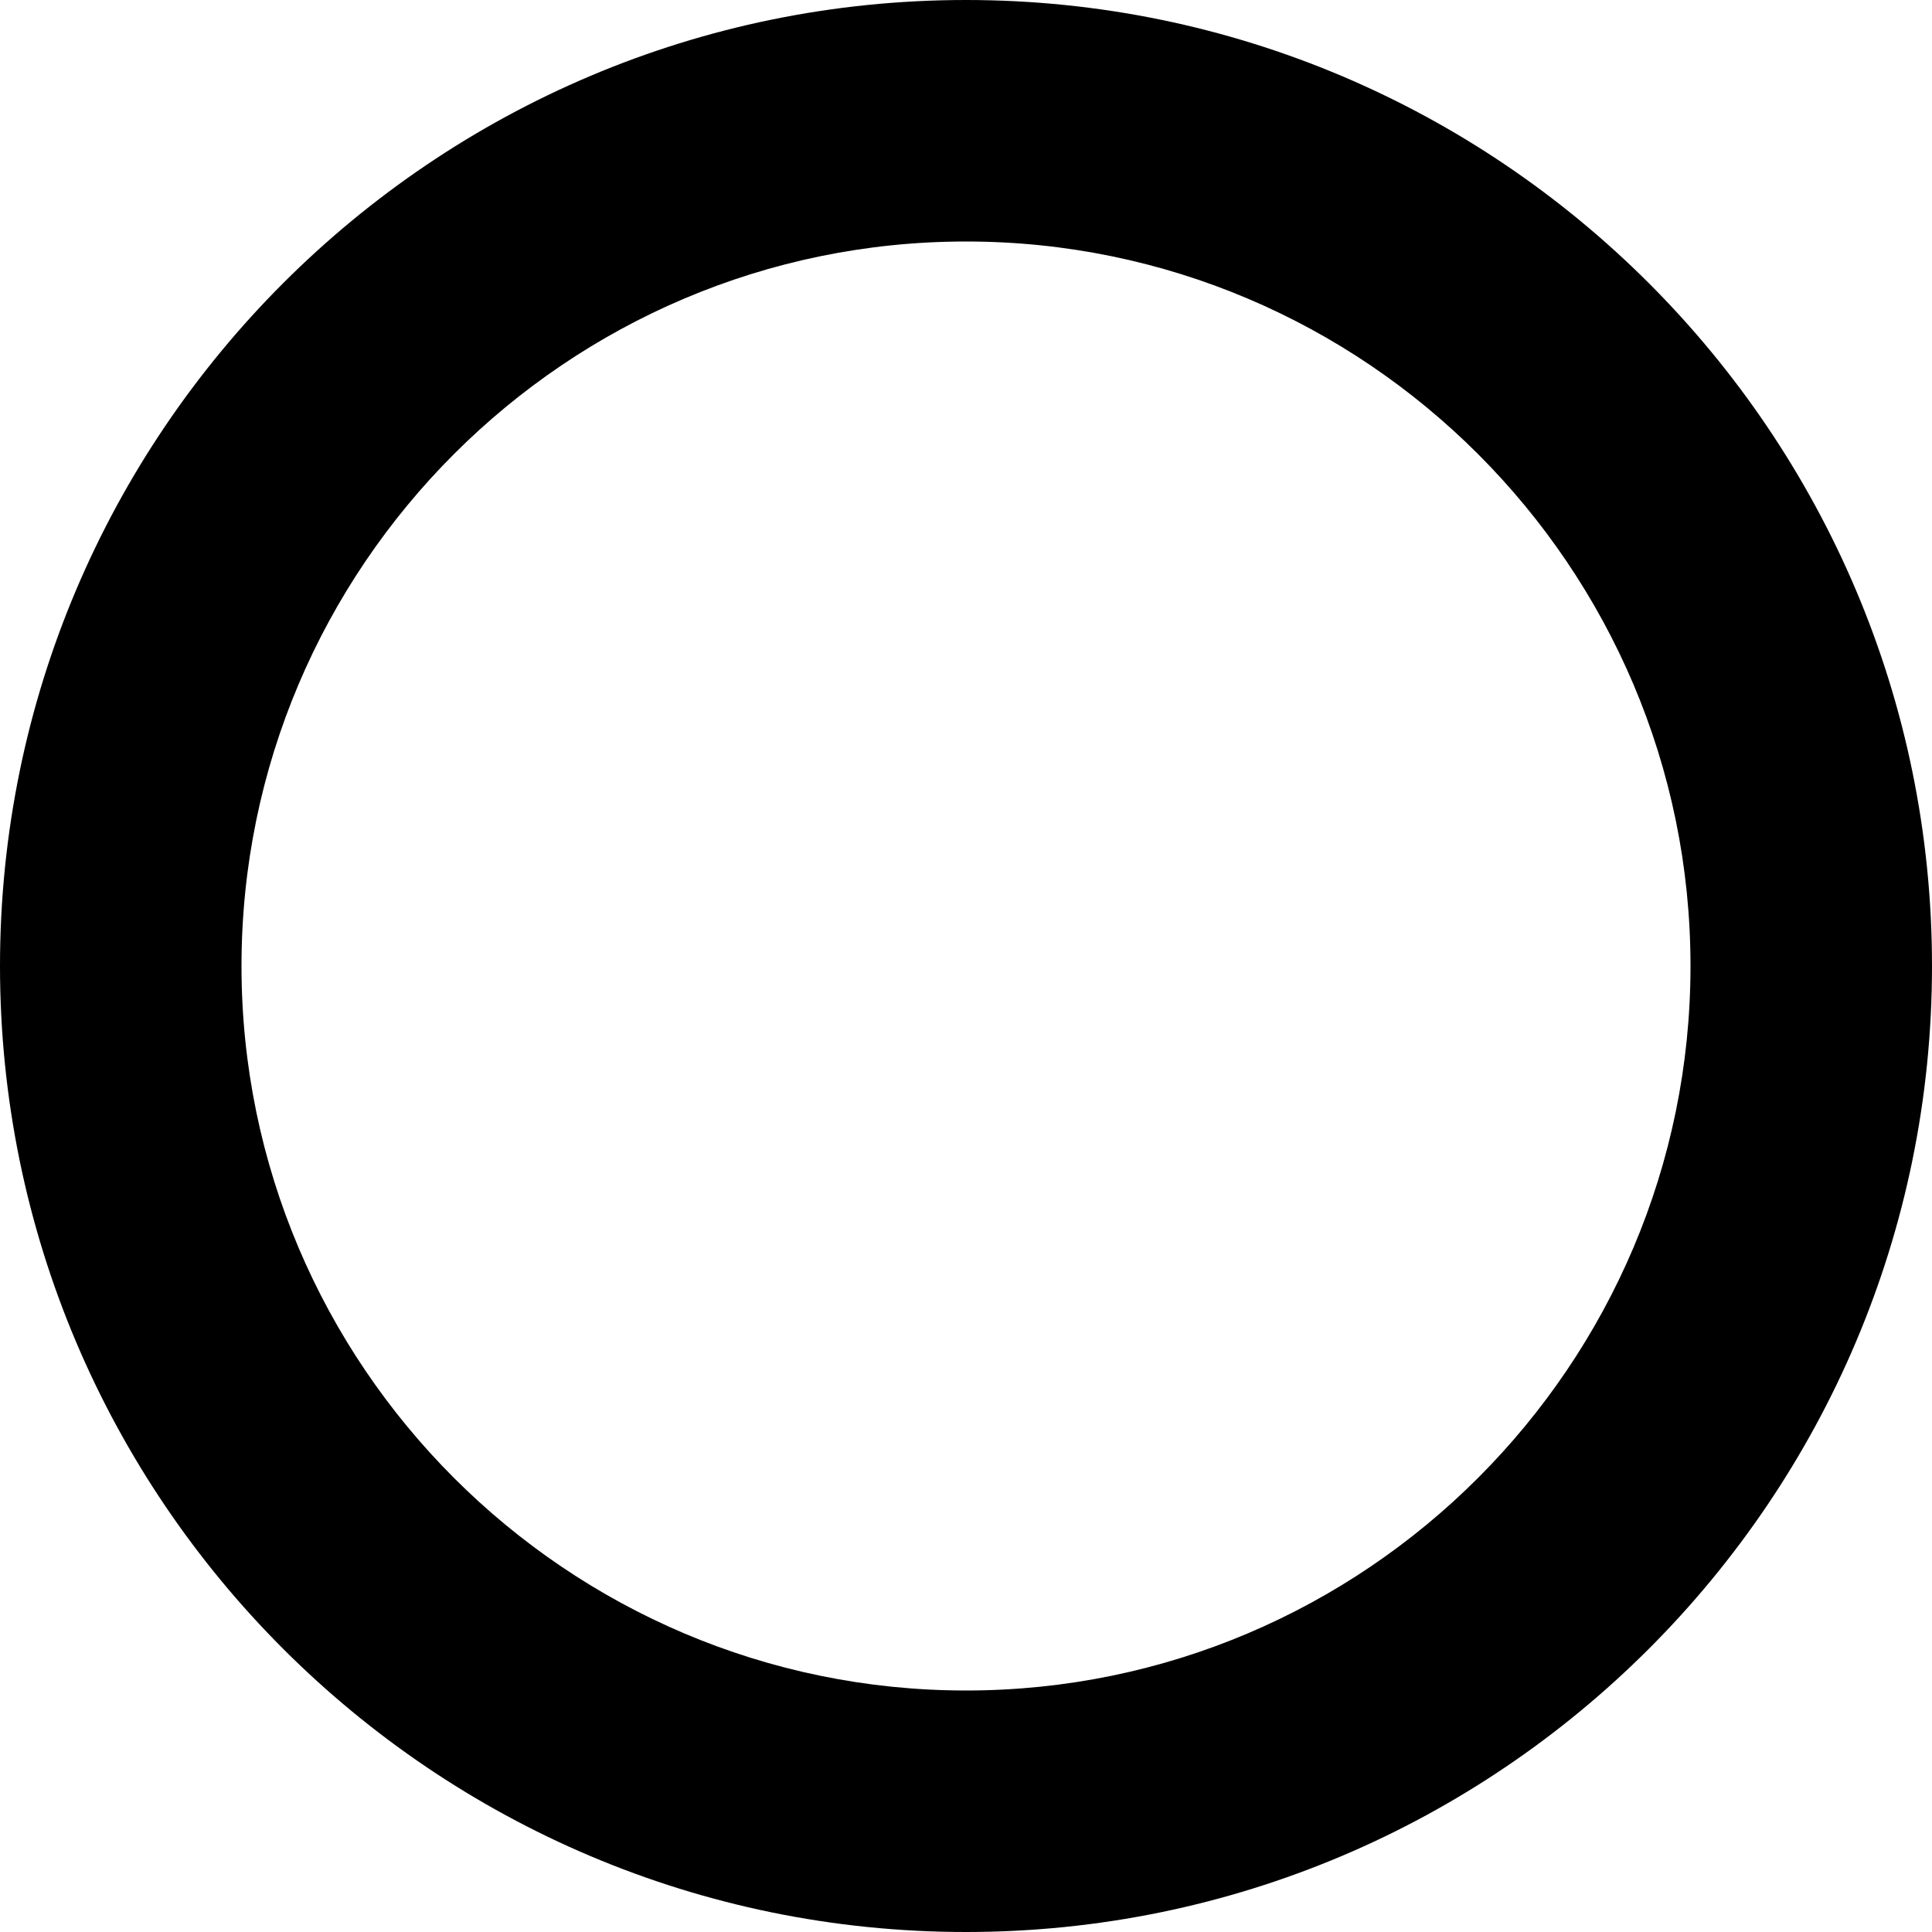
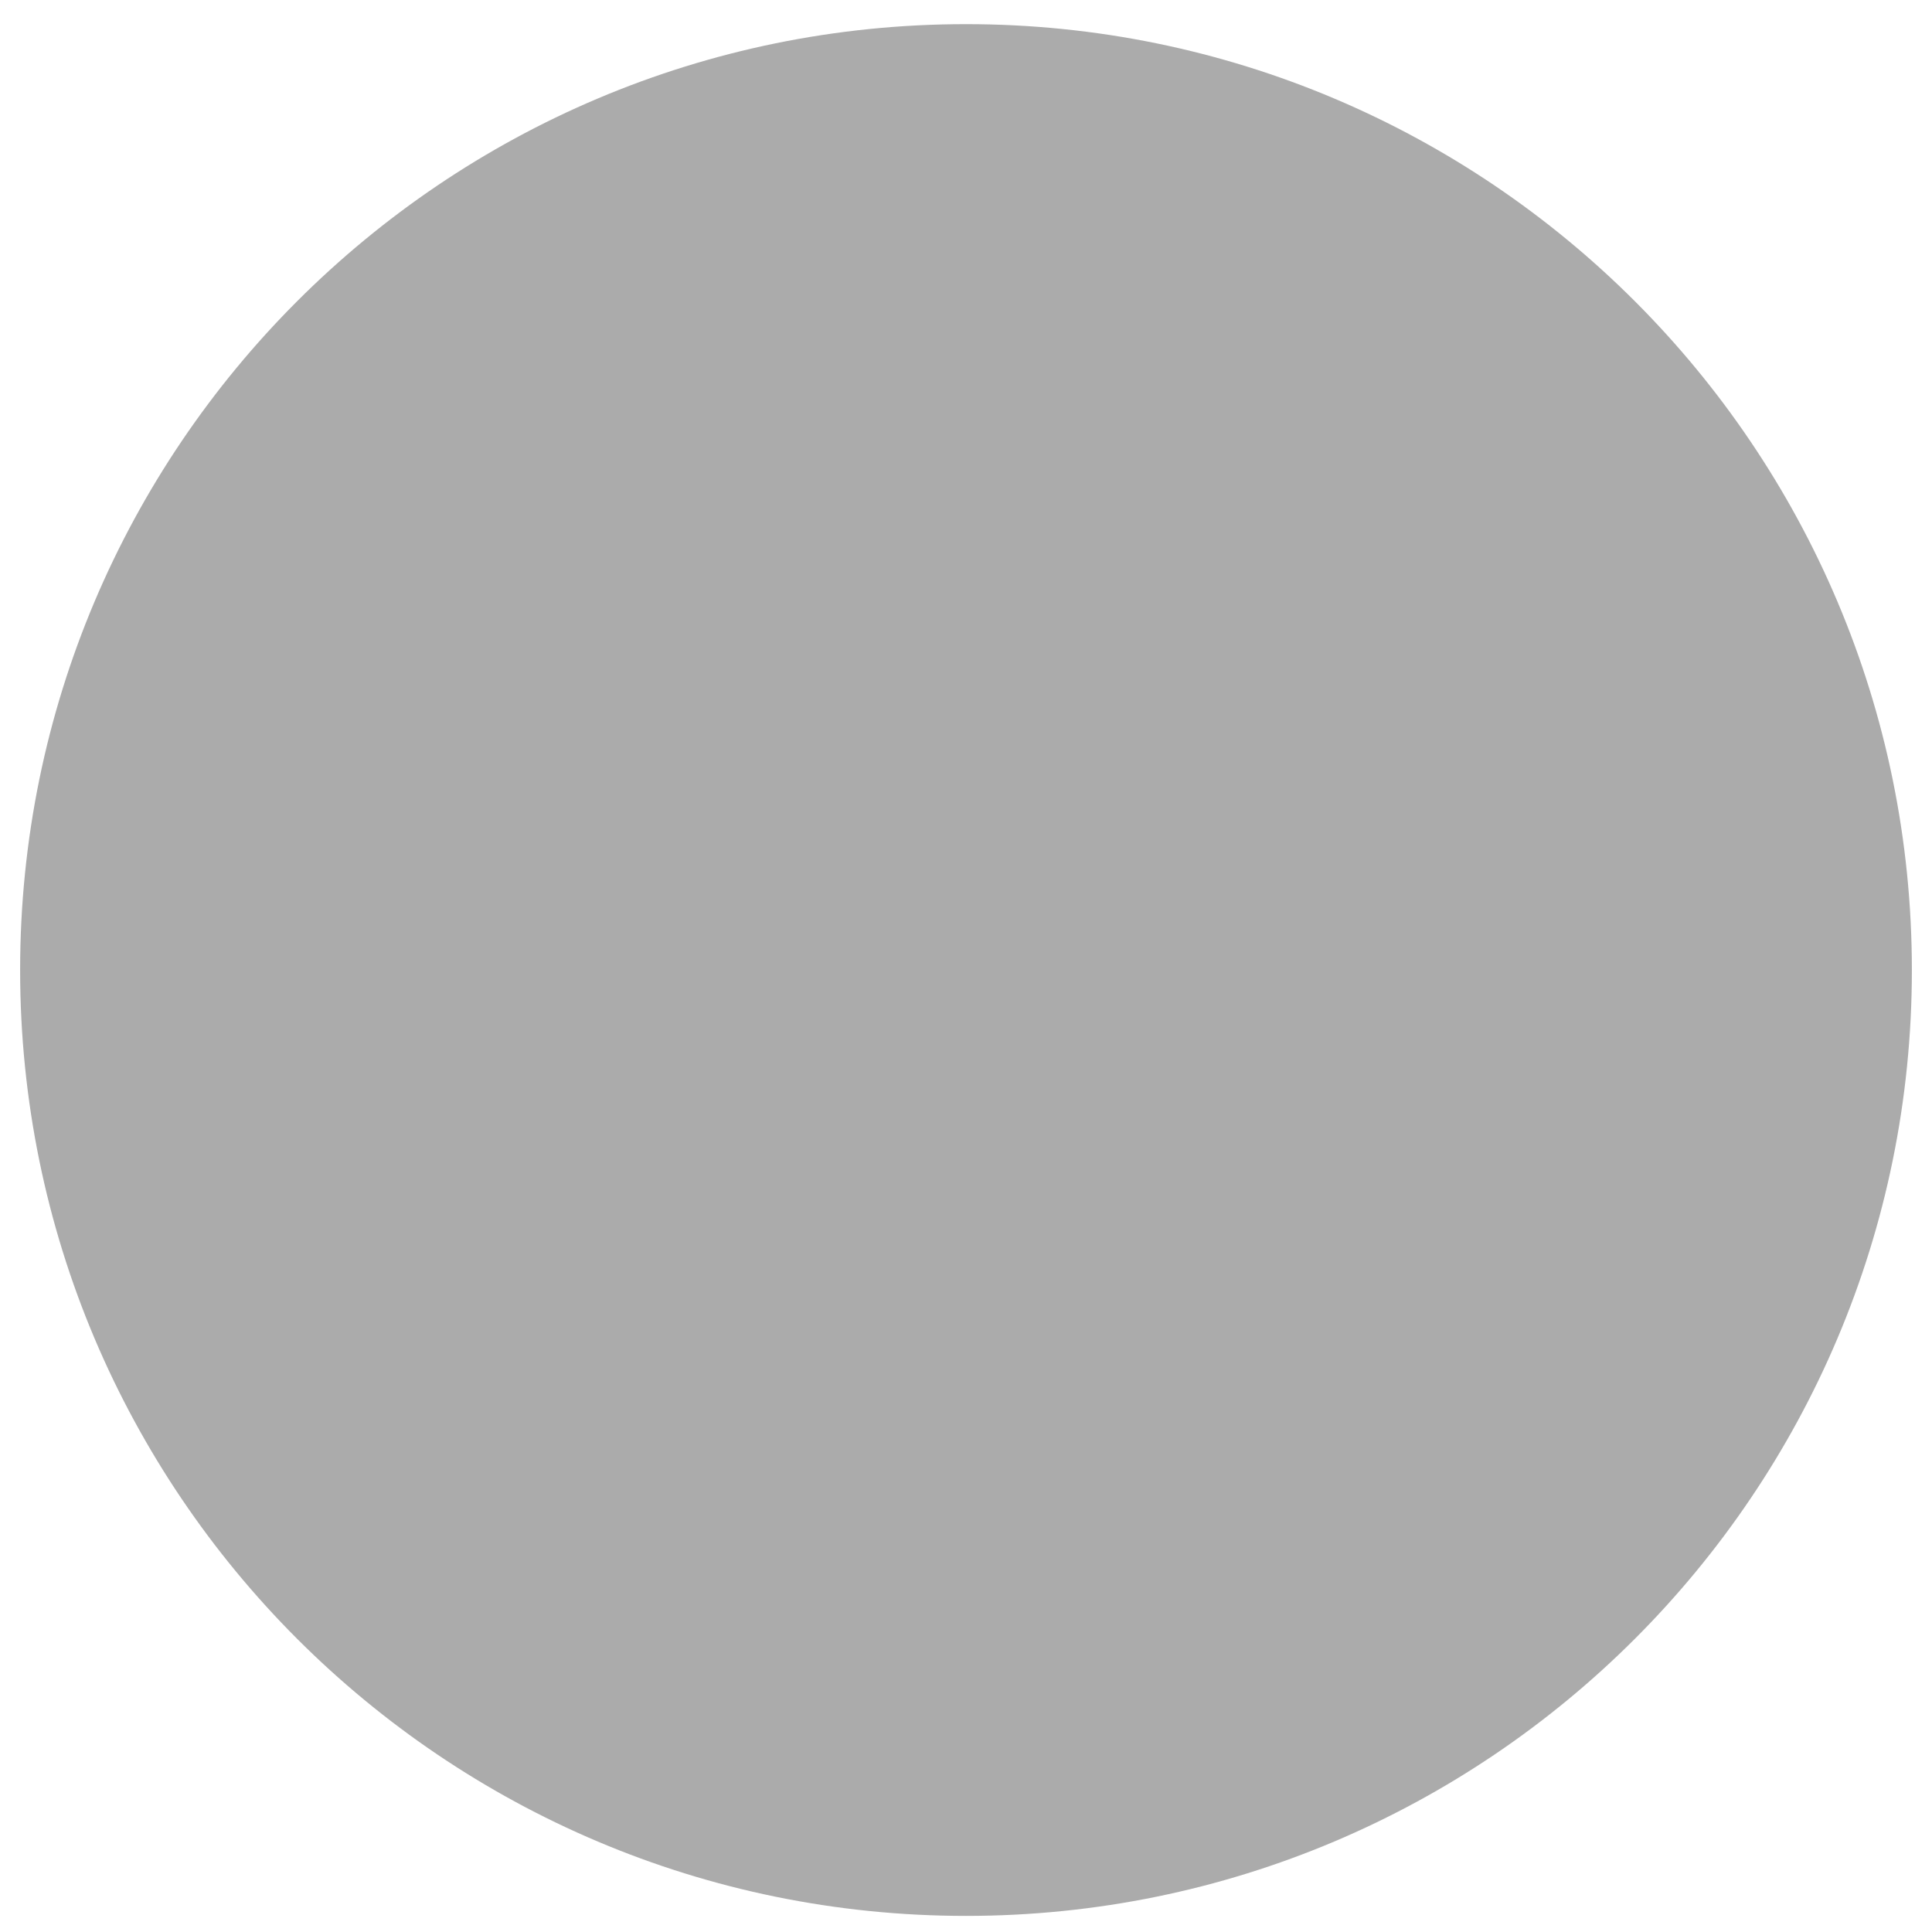
<svg xmlns="http://www.w3.org/2000/svg" width="24" height="24" data-name="Layer 1">
  <g class="layer">
-     <path d="m24,12c0,6.62 -5.38,12 -12,12s-12,-5.38 -12,-12s5.38,-12 12,-12s12,5.38 12,12zm-3,0c0,-4.96 -4.04,-9 -9,-9s-9,4.04 -9,9s4.04,9 9,9s9,-4.04 9,-9z" id="svg_1" />
+     <ellipse cx="12" cy="12.05" fill="#ababab" id="svg_3" rx="11.75" ry="11.75" />
  </g>
</svg>
